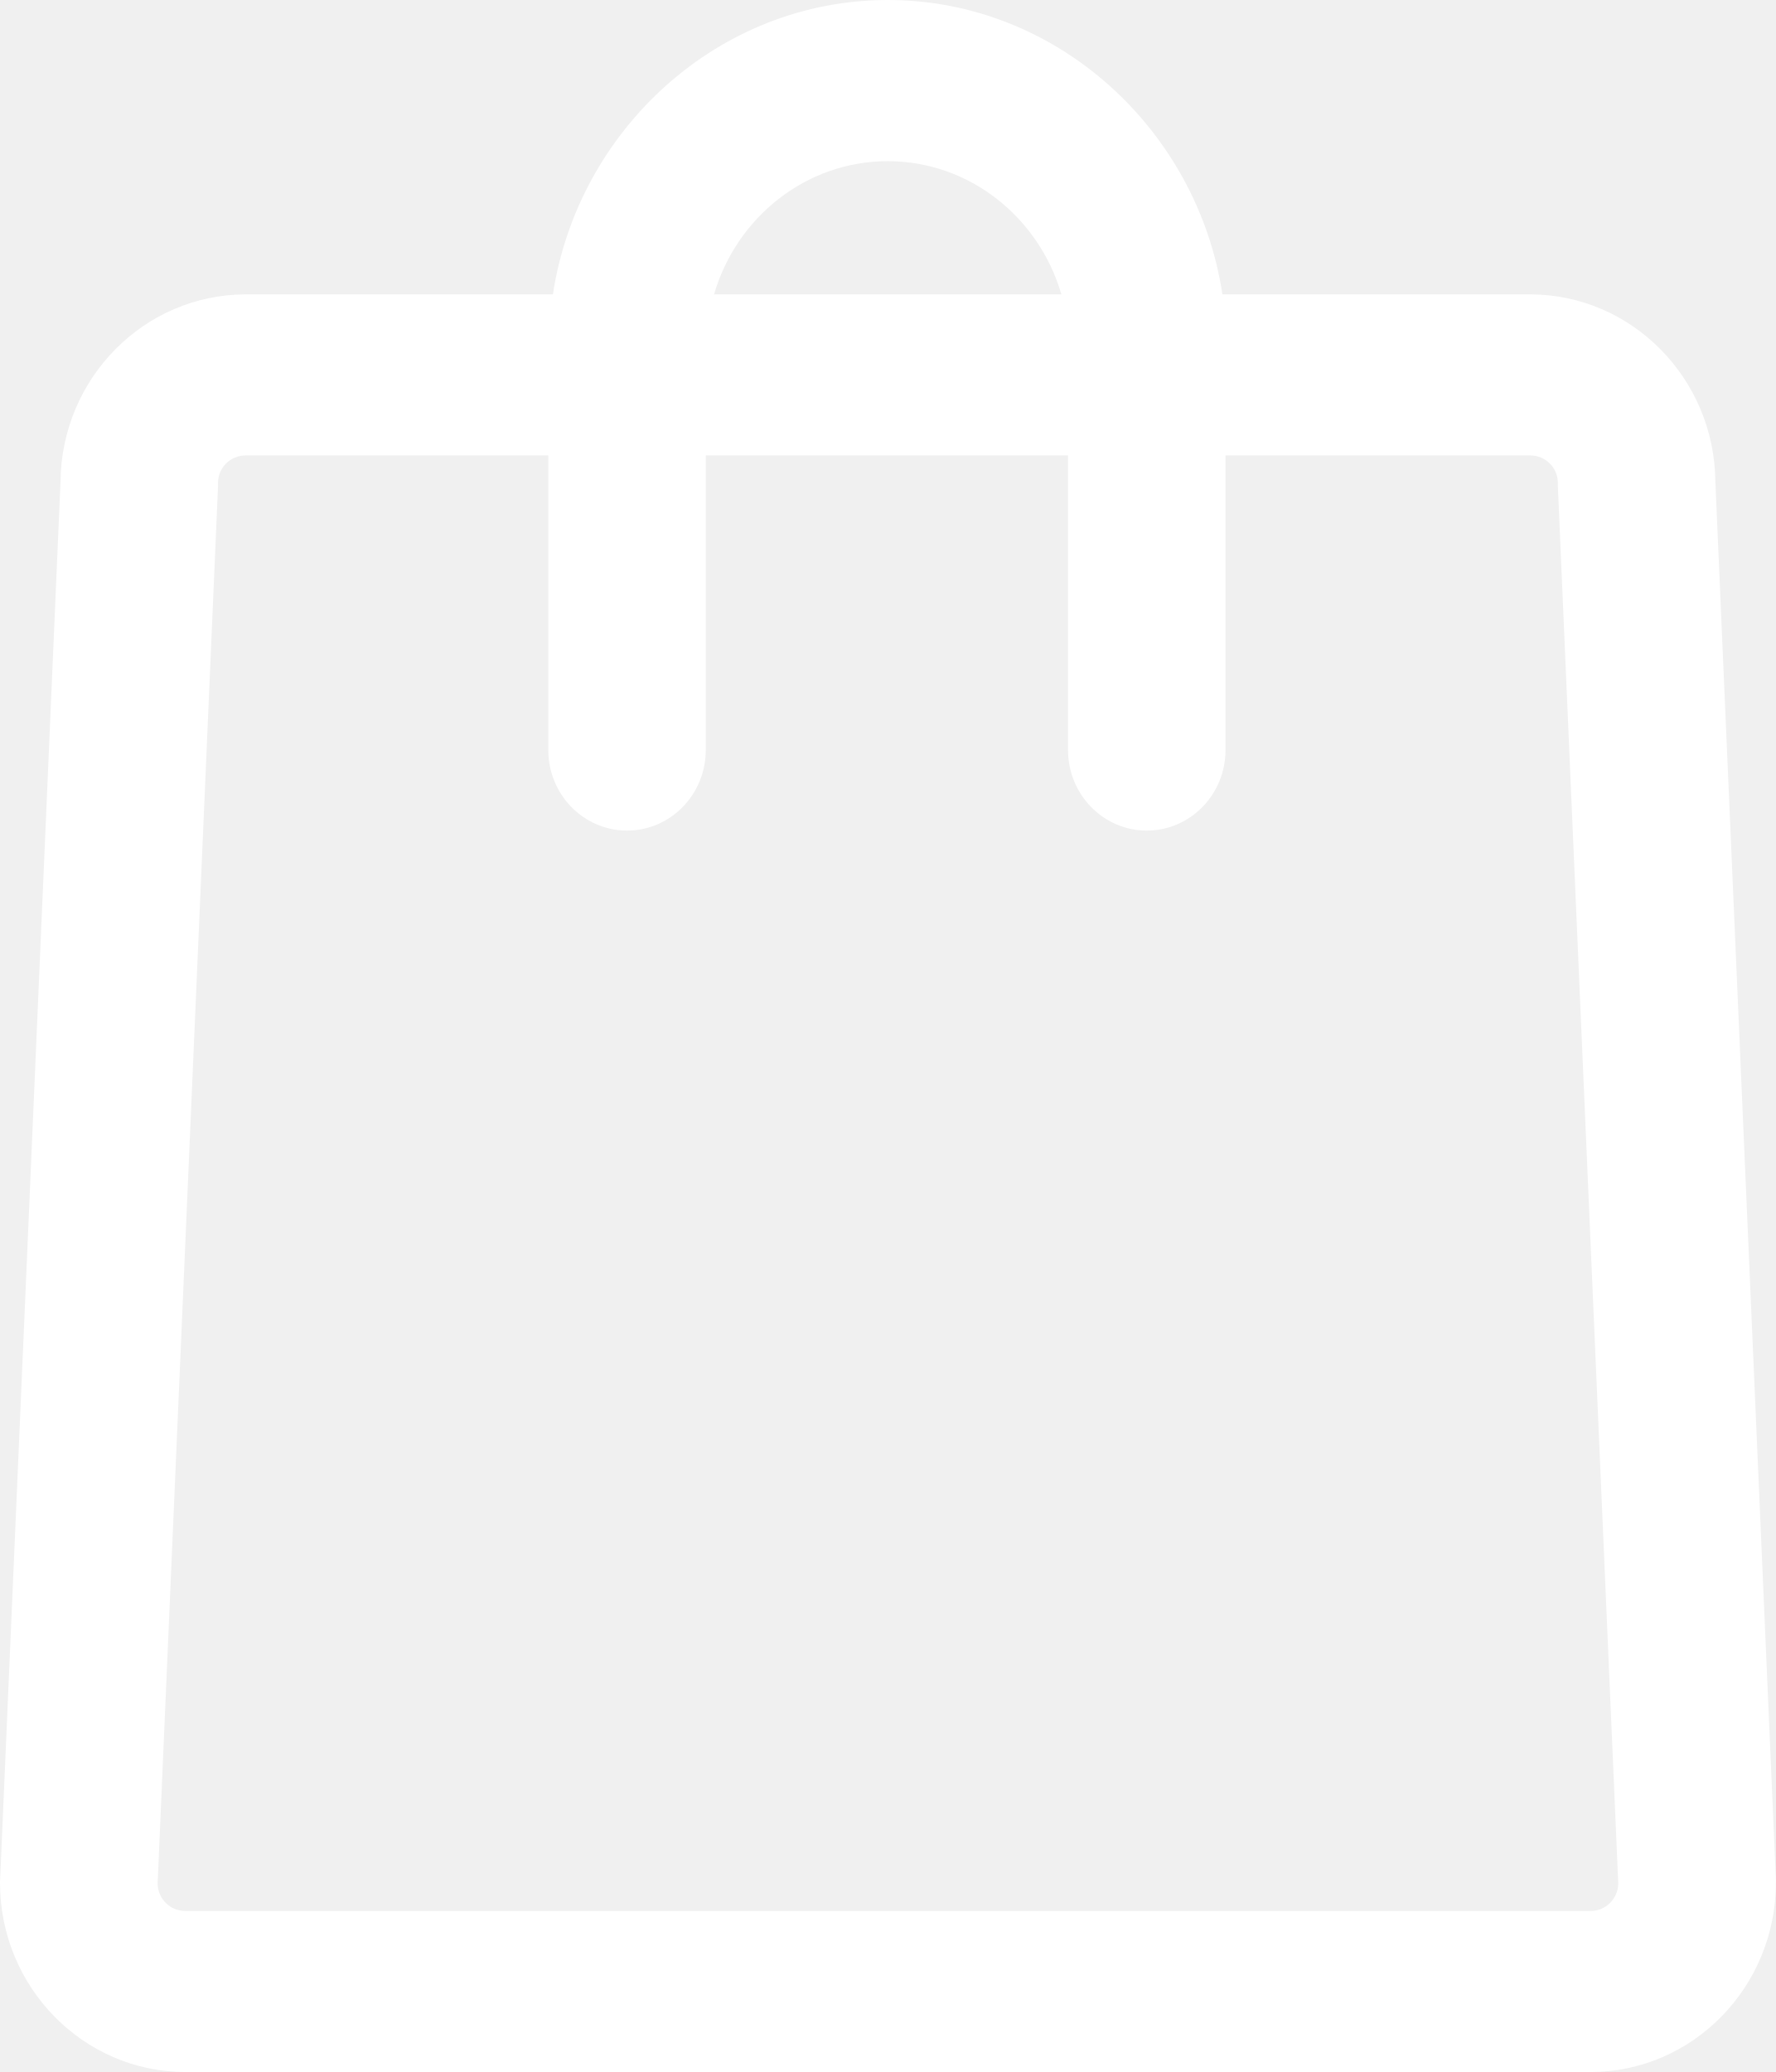
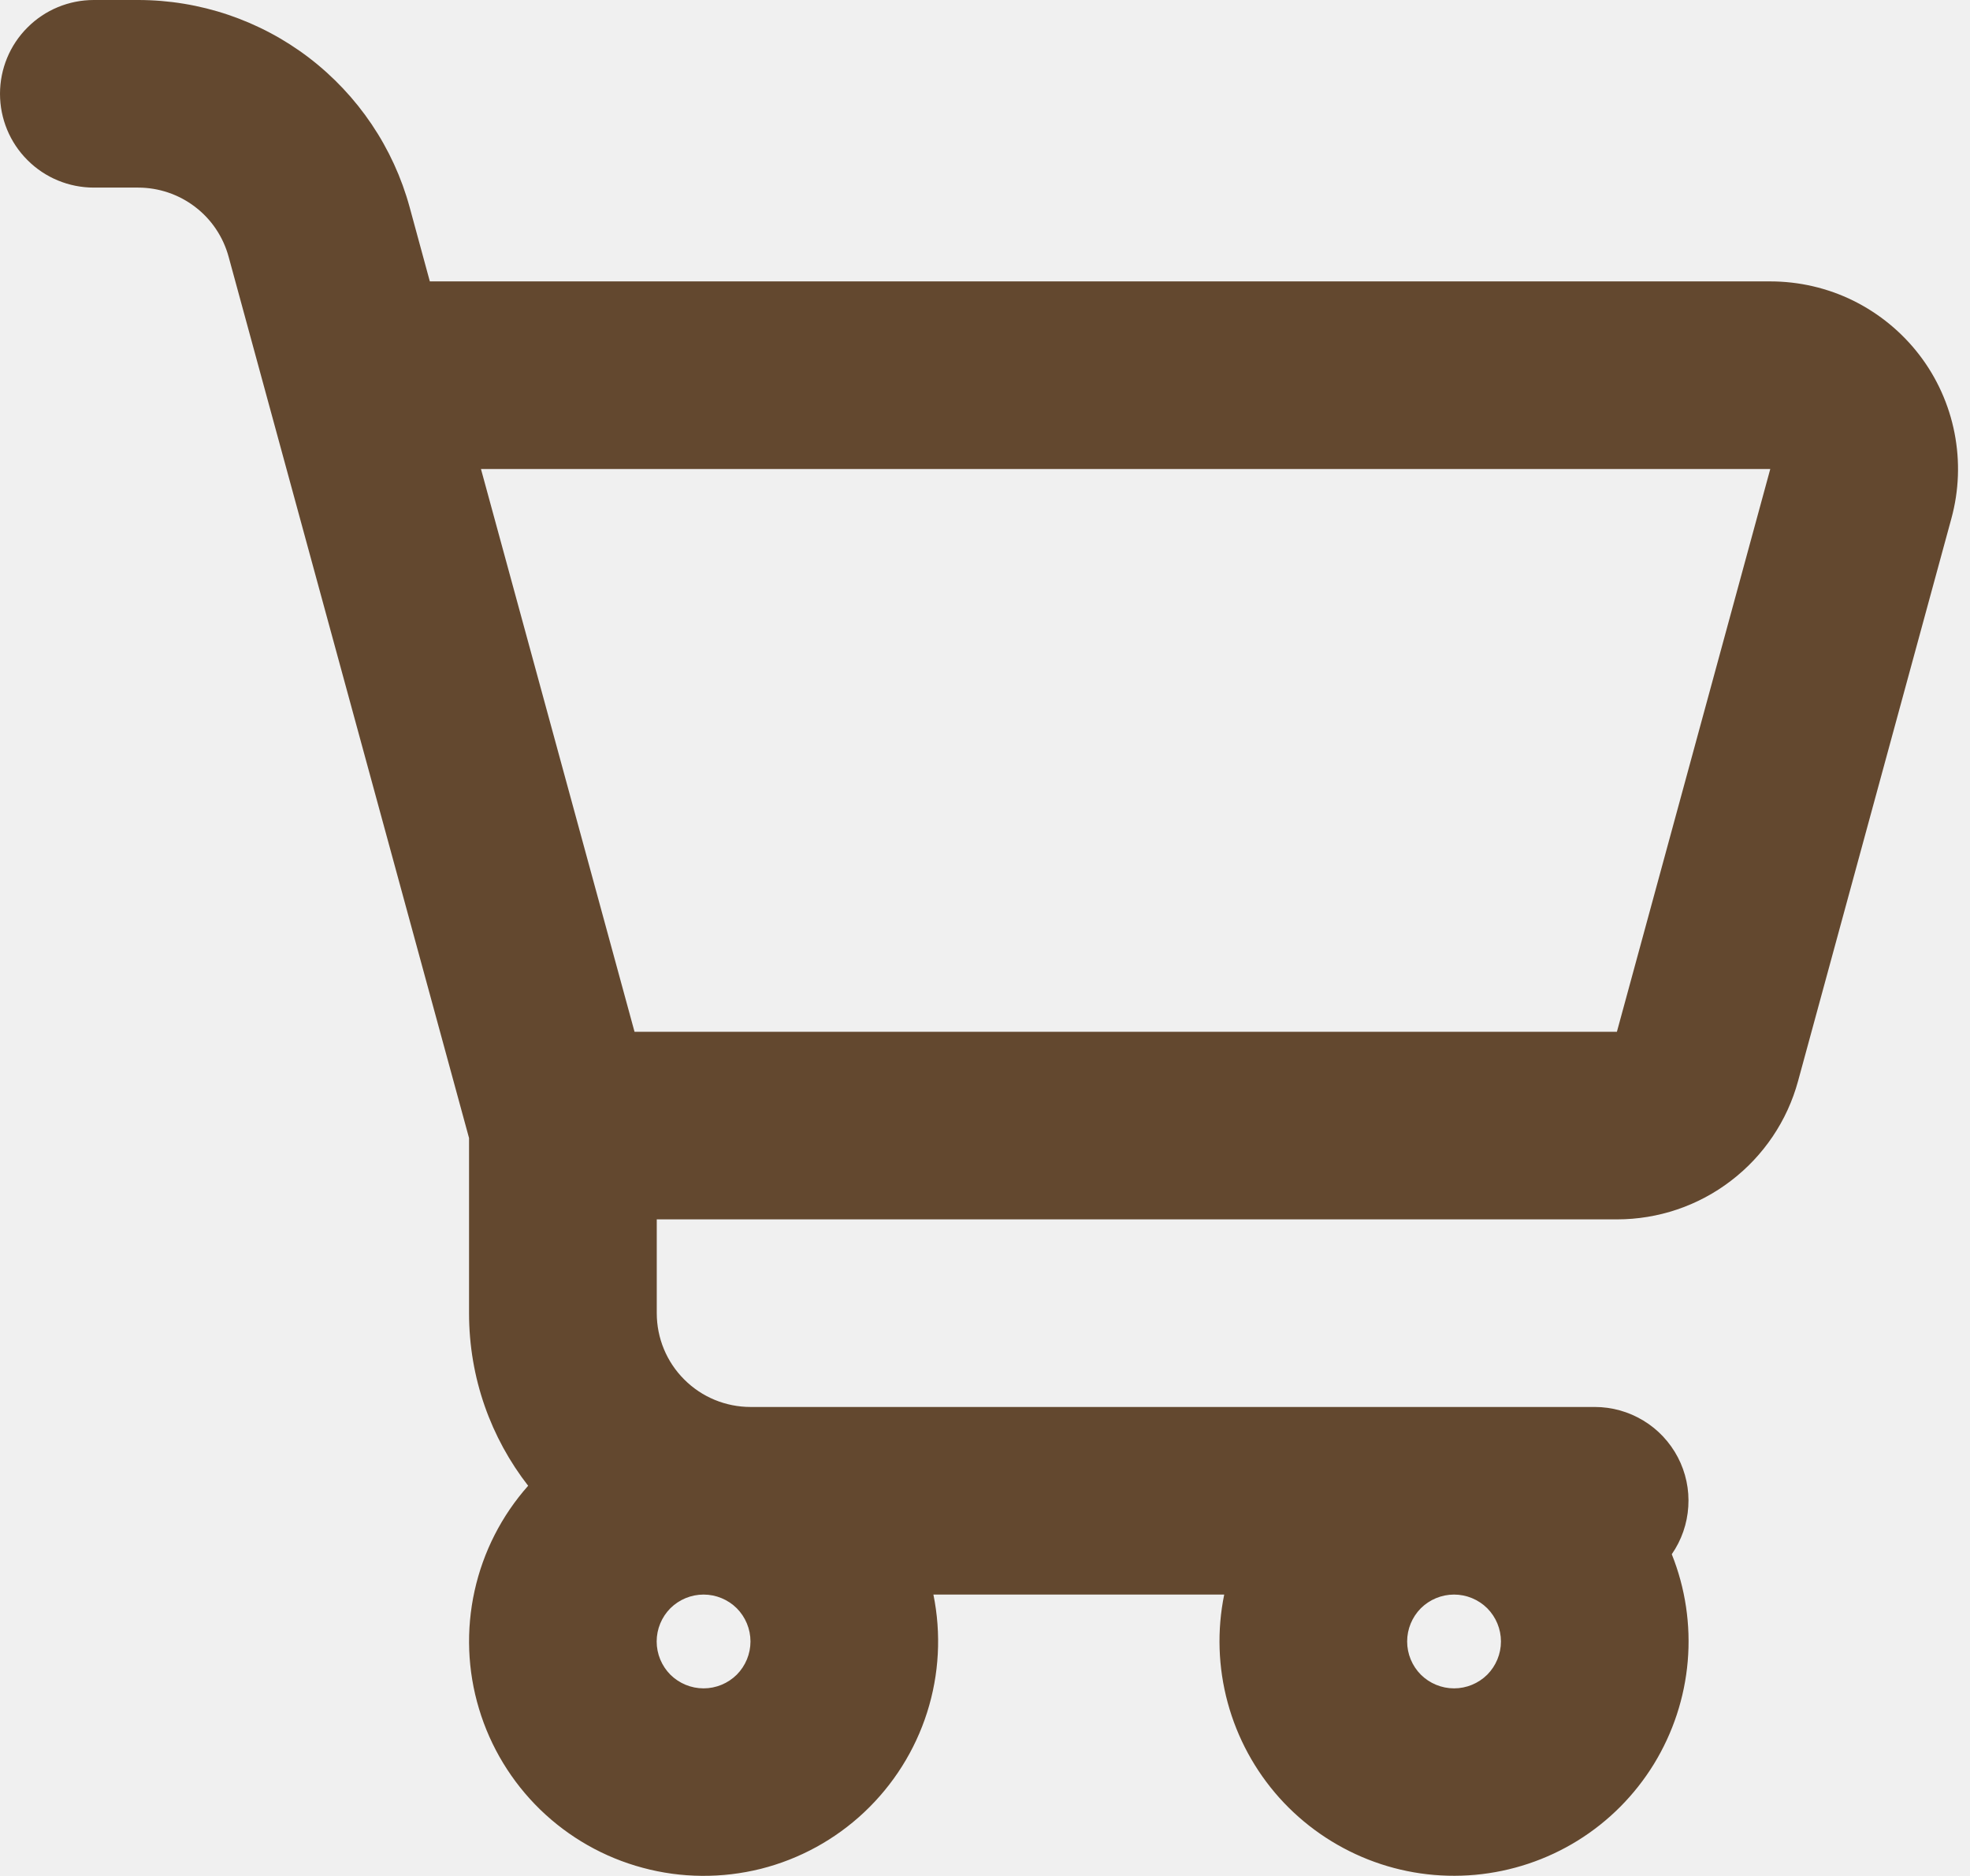
- <svg xmlns="http://www.w3.org/2000/svg" width="12" height="14" viewBox="0 0 12 14" fill="none">
-   <path d="M12 12.697L11.591 3.252C11.584 2.555 11.024 1.989 10.338 1.989H8.26C8.092 0.876 7.142 0 5.999 0C4.855 0 3.905 0.876 3.736 1.989H1.662C0.975 1.989 0.416 2.555 0.409 3.252L0.001 12.697C0 12.705 0 12.713 0 12.721C0 13.426 0.562 14 1.253 14H10.747C11.438 14 12 13.426 12 12.721C12 12.713 12 12.705 12 12.697ZM5.999 1.089C6.552 1.089 7.021 1.47 7.172 1.989H4.825C4.976 1.47 5.445 1.089 5.999 1.089ZM10.747 12.912H1.253C1.15 12.912 1.069 12.832 1.065 12.73L1.473 3.291C1.473 3.283 1.473 3.273 1.473 3.265C1.473 3.16 1.556 3.077 1.662 3.077H3.705V5.068C3.705 5.368 3.943 5.612 4.237 5.612C4.531 5.612 4.769 5.368 4.769 5.068V3.077H7.217V5.068C7.217 5.368 7.455 5.612 7.749 5.612C8.043 5.612 8.281 5.368 8.281 5.068V3.077H10.338C10.444 3.077 10.527 3.16 10.527 3.265C10.527 3.273 10.527 3.282 10.527 3.29L10.935 12.73C10.931 12.832 10.85 12.912 10.747 12.912Z" fill="white" />
+ <svg xmlns="http://www.w3.org/2000/svg" width="21" height="20" viewBox="0 0 21 20" fill="none">
+   <path fill-rule="evenodd" clip-rule="evenodd" d="M1 1.30701e-07C0.735 1.30701e-07 0.48 0.105 0.293 0.293C0.105 0.48 0 0.735 0 1C0 1.265 0.105 1.52 0.293 1.707C0.48 1.895 0.735 2 1 2H1.472C1.691 2 1.905 2.072 2.079 2.205C2.254 2.338 2.379 2.525 2.437 2.737L2.853 4.263L5 12.133V14C5 14.694 5.235 15.332 5.63 15.84C5.347 16.159 5.151 16.544 5.059 16.96C4.967 17.377 4.983 17.809 5.106 18.217C5.228 18.625 5.453 18.995 5.758 19.292C6.064 19.589 6.44 19.803 6.852 19.913C7.263 20.024 7.696 20.027 8.11 19.924C8.523 19.82 8.903 19.612 9.213 19.32C9.523 19.028 9.754 18.662 9.883 18.256C10.012 17.85 10.035 17.418 9.95 17H13.05C12.972 17.382 12.985 17.776 13.087 18.152C13.189 18.528 13.377 18.875 13.637 19.166C13.897 19.456 14.221 19.681 14.583 19.824C14.945 19.967 15.336 20.023 15.724 19.988C16.112 19.953 16.487 19.828 16.818 19.623C17.149 19.418 17.427 19.138 17.631 18.806C17.834 18.474 17.958 18.099 17.991 17.71C18.024 17.322 17.966 16.932 17.821 16.57C17.925 16.42 17.986 16.244 17.997 16.062C18.009 15.88 17.97 15.698 17.886 15.537C17.801 15.375 17.674 15.239 17.518 15.145C17.361 15.05 17.183 15 17 15H8.001C7.736 15 7.481 14.895 7.294 14.707C7.106 14.52 7.001 14.265 7.001 14V13H17.237C17.676 13 18.103 12.856 18.451 12.589C18.8 12.323 19.052 11.949 19.167 11.526L20.802 5.526C20.883 5.229 20.894 4.918 20.835 4.616C20.776 4.314 20.648 4.029 20.461 3.785C20.274 3.541 20.033 3.343 19.757 3.206C19.481 3.07 19.178 3 18.87 3H4.582L4.367 2.21C4.194 1.575 3.816 1.015 3.293 0.615C2.77 0.216 2.13 -0 1.472 1.30701e-07H1ZM15.5 17C15.367 17 15.24 17.053 15.146 17.146C15.053 17.24 15 17.367 15 17.5C15 17.633 15.053 17.76 15.146 17.854C15.24 17.947 15.367 18 15.5 18C15.633 18 15.76 17.947 15.854 17.854C15.947 17.76 16 17.633 16 17.5C16 17.367 15.947 17.24 15.854 17.146C15.76 17.053 15.633 17 15.5 17ZM17.236 11H6.764L5.127 5H18.871L17.236 11ZM7.5 17C7.367 17 7.24 17.053 7.146 17.146C7.053 17.24 7 17.367 7 17.5C7 17.633 7.053 17.76 7.146 17.854C7.24 17.947 7.367 18 7.5 18C7.633 18 7.76 17.947 7.854 17.854C7.947 17.76 8 17.633 8 17.5C8 17.367 7.947 17.24 7.854 17.146C7.76 17.053 7.633 17 7.5 17Z" fill="#63482f" />
</svg>
